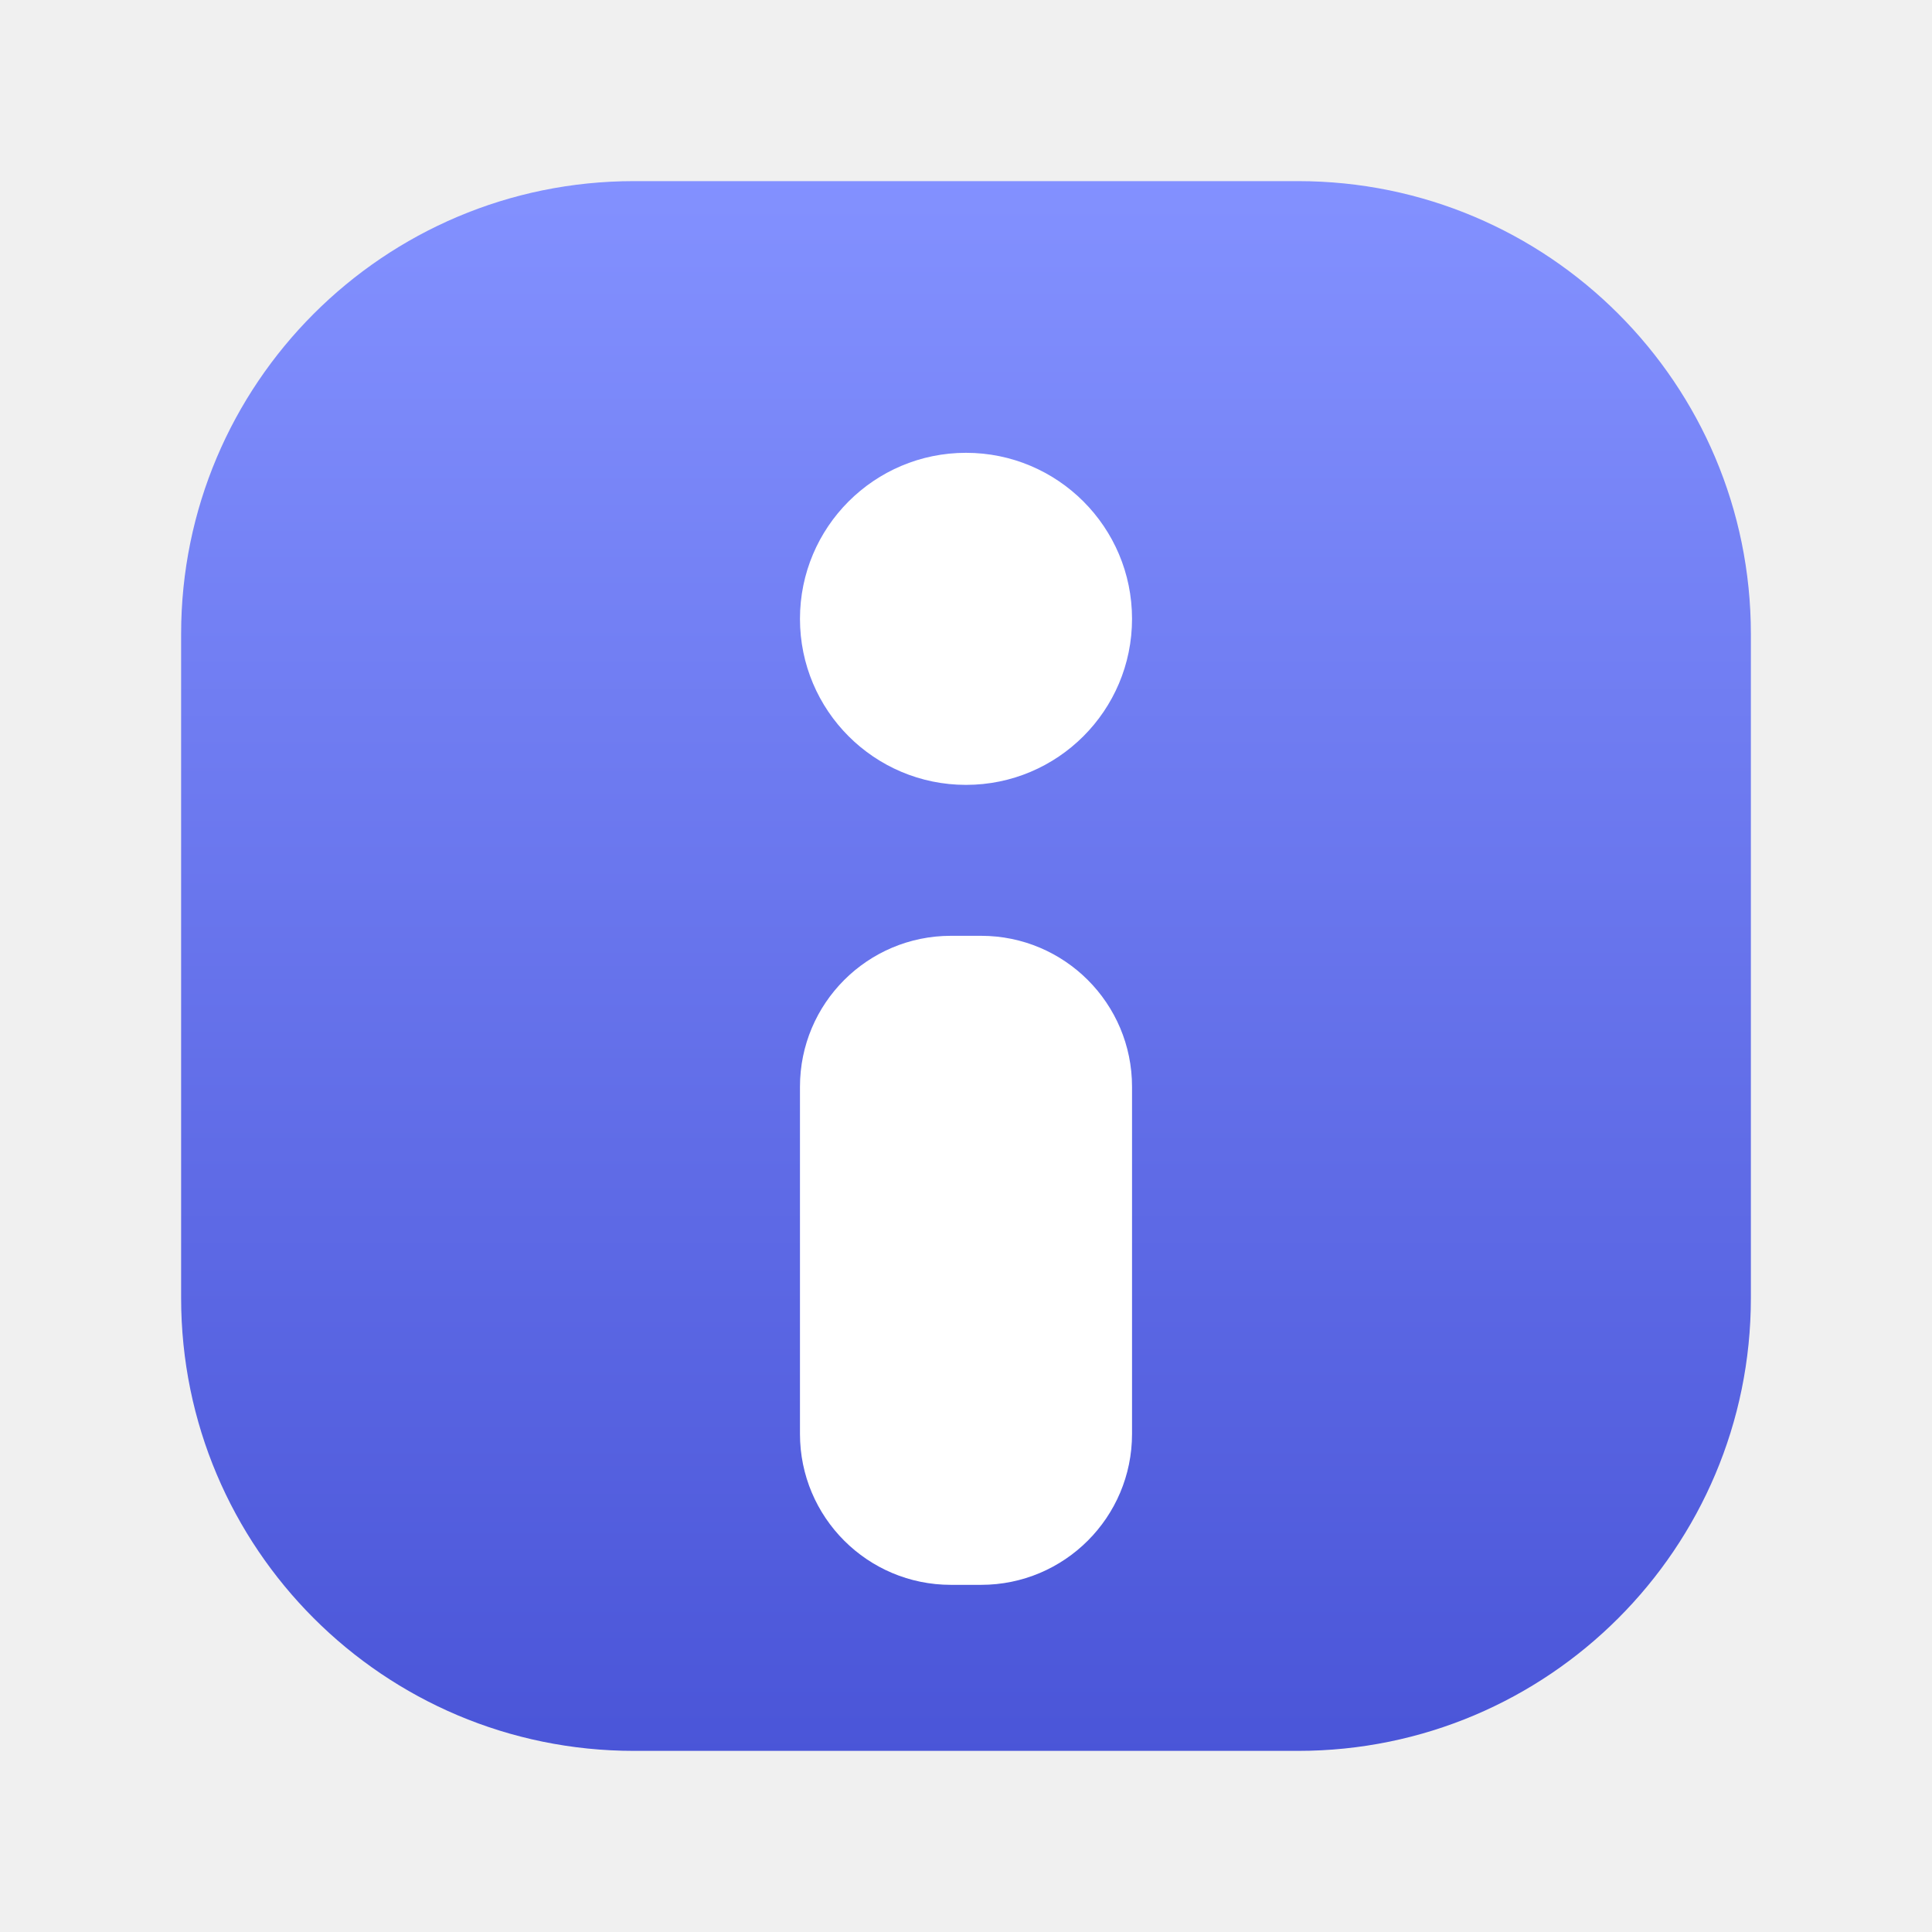
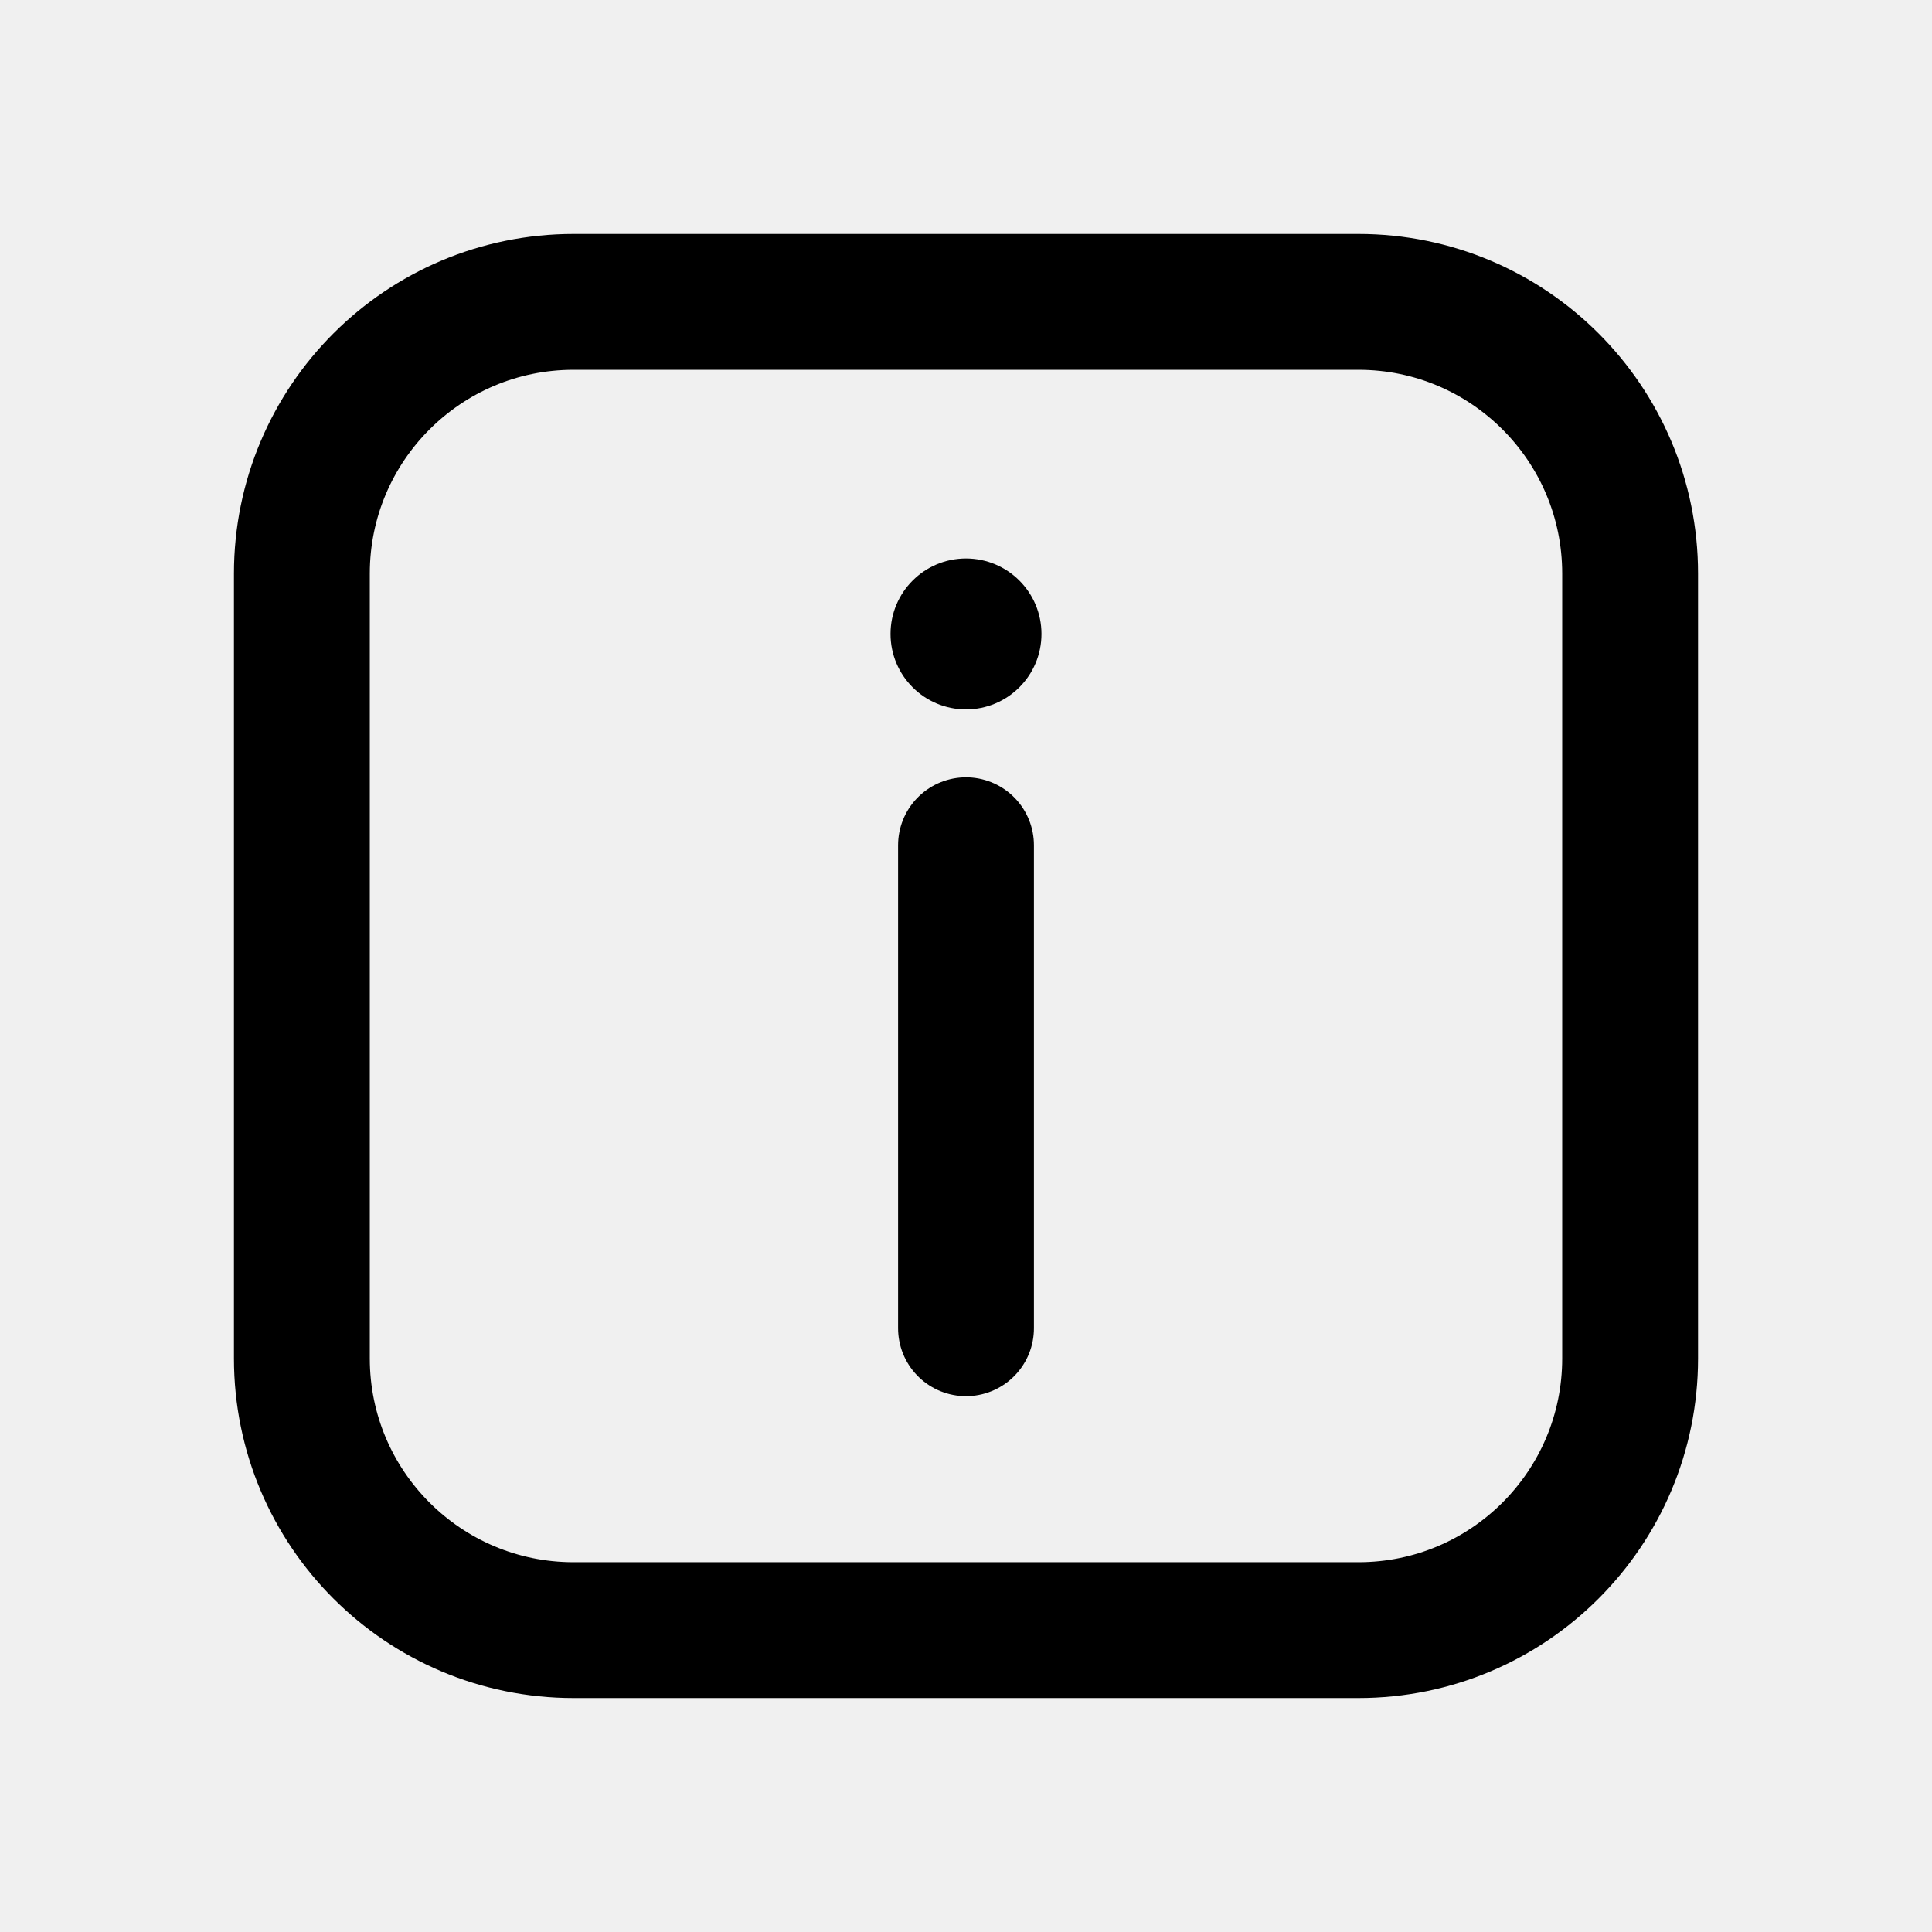
<svg xmlns="http://www.w3.org/2000/svg" width="128" height="128" viewBox="0 0 128 128">
-   <defs>
-     <linearGradient id="infoBody" x1="0" y1="0" x2="0" y2="1">
-       <stop offset="0" stop-color="#8391FF" />
-       <stop offset="1" stop-color="#4A55D8" />
-     </linearGradient>
-   </defs>
-   <rect x="12" y="12" width="104" height="104" rx="30" fill="url(#infoBody)" />
-   <circle cx="64" cy="41" r="11" fill="#FFFFFF" />
-   <rect x="53" y="62" width="22" height="43" rx="10" fill="#FFFFFF" />
+   <g fill="none" stroke="#000000" stroke-width="9" stroke-linecap="round" stroke-linejoin="round">
+     <rect x="20" y="20" width="88" height="88" rx="18" />
+     <path d="M64 56 V88" />
+   </g>
+   <circle cx="64" cy="42" r="5" fill="#000000" />
</svg>
